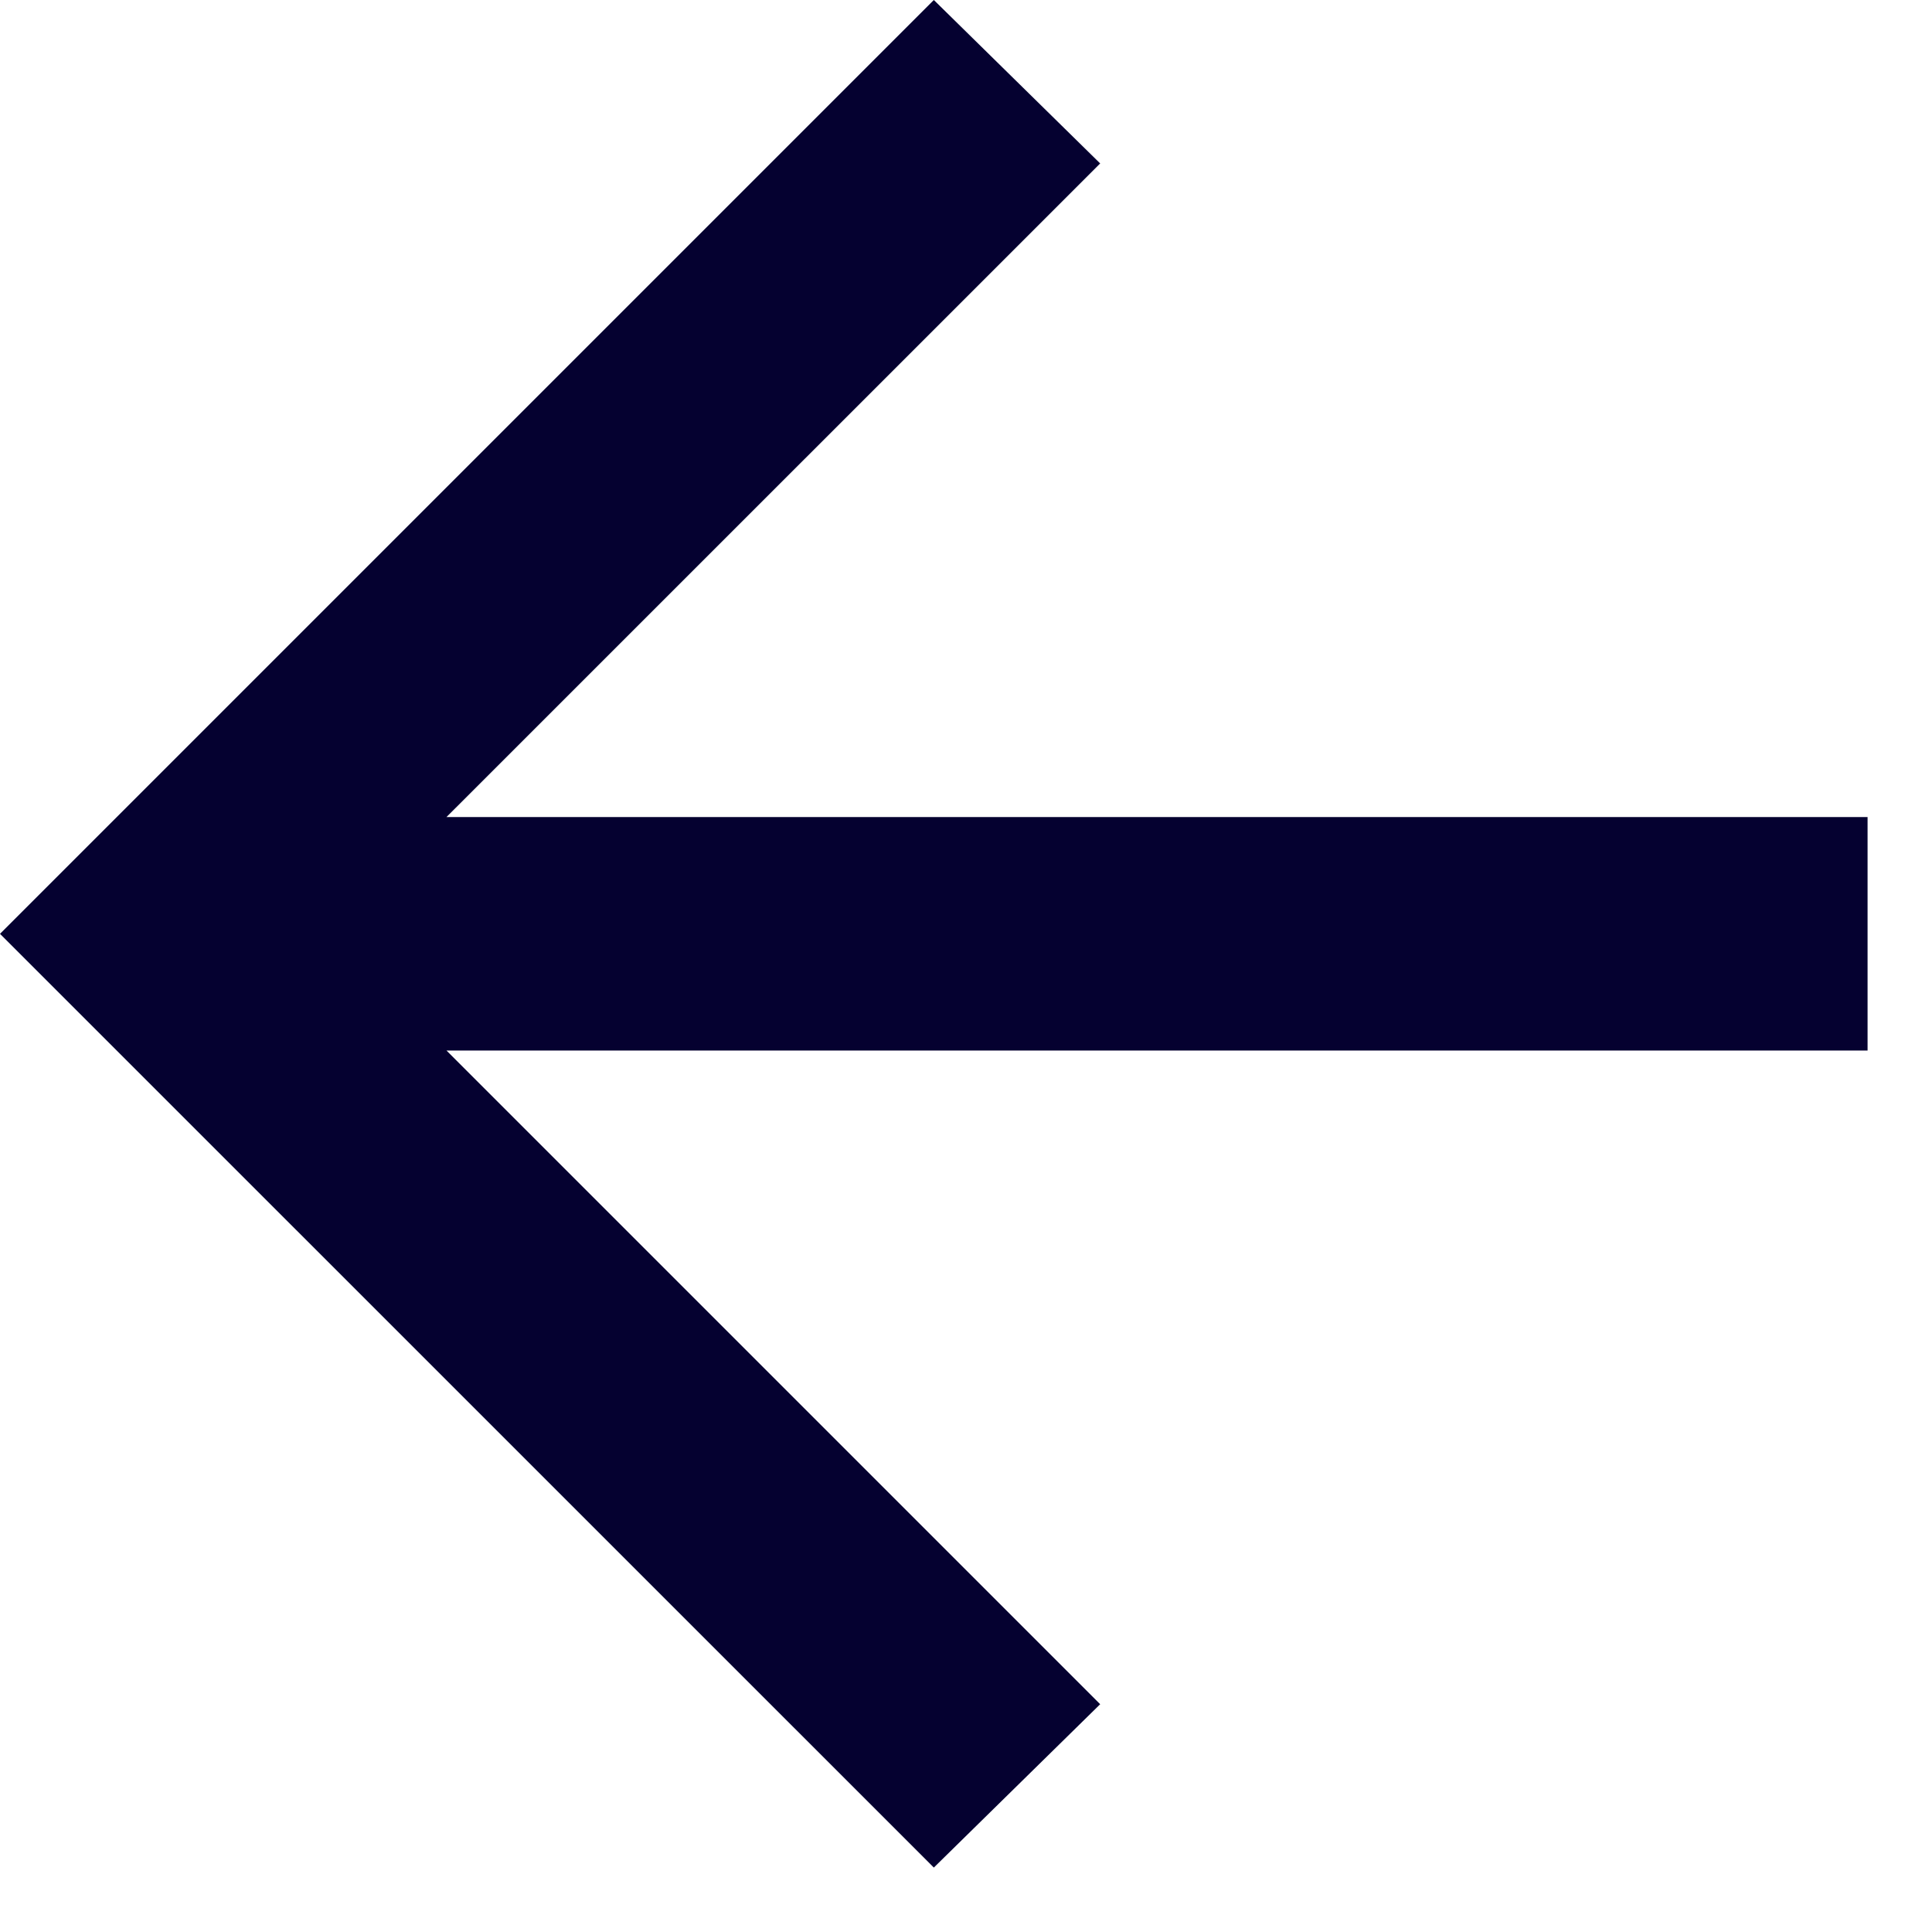
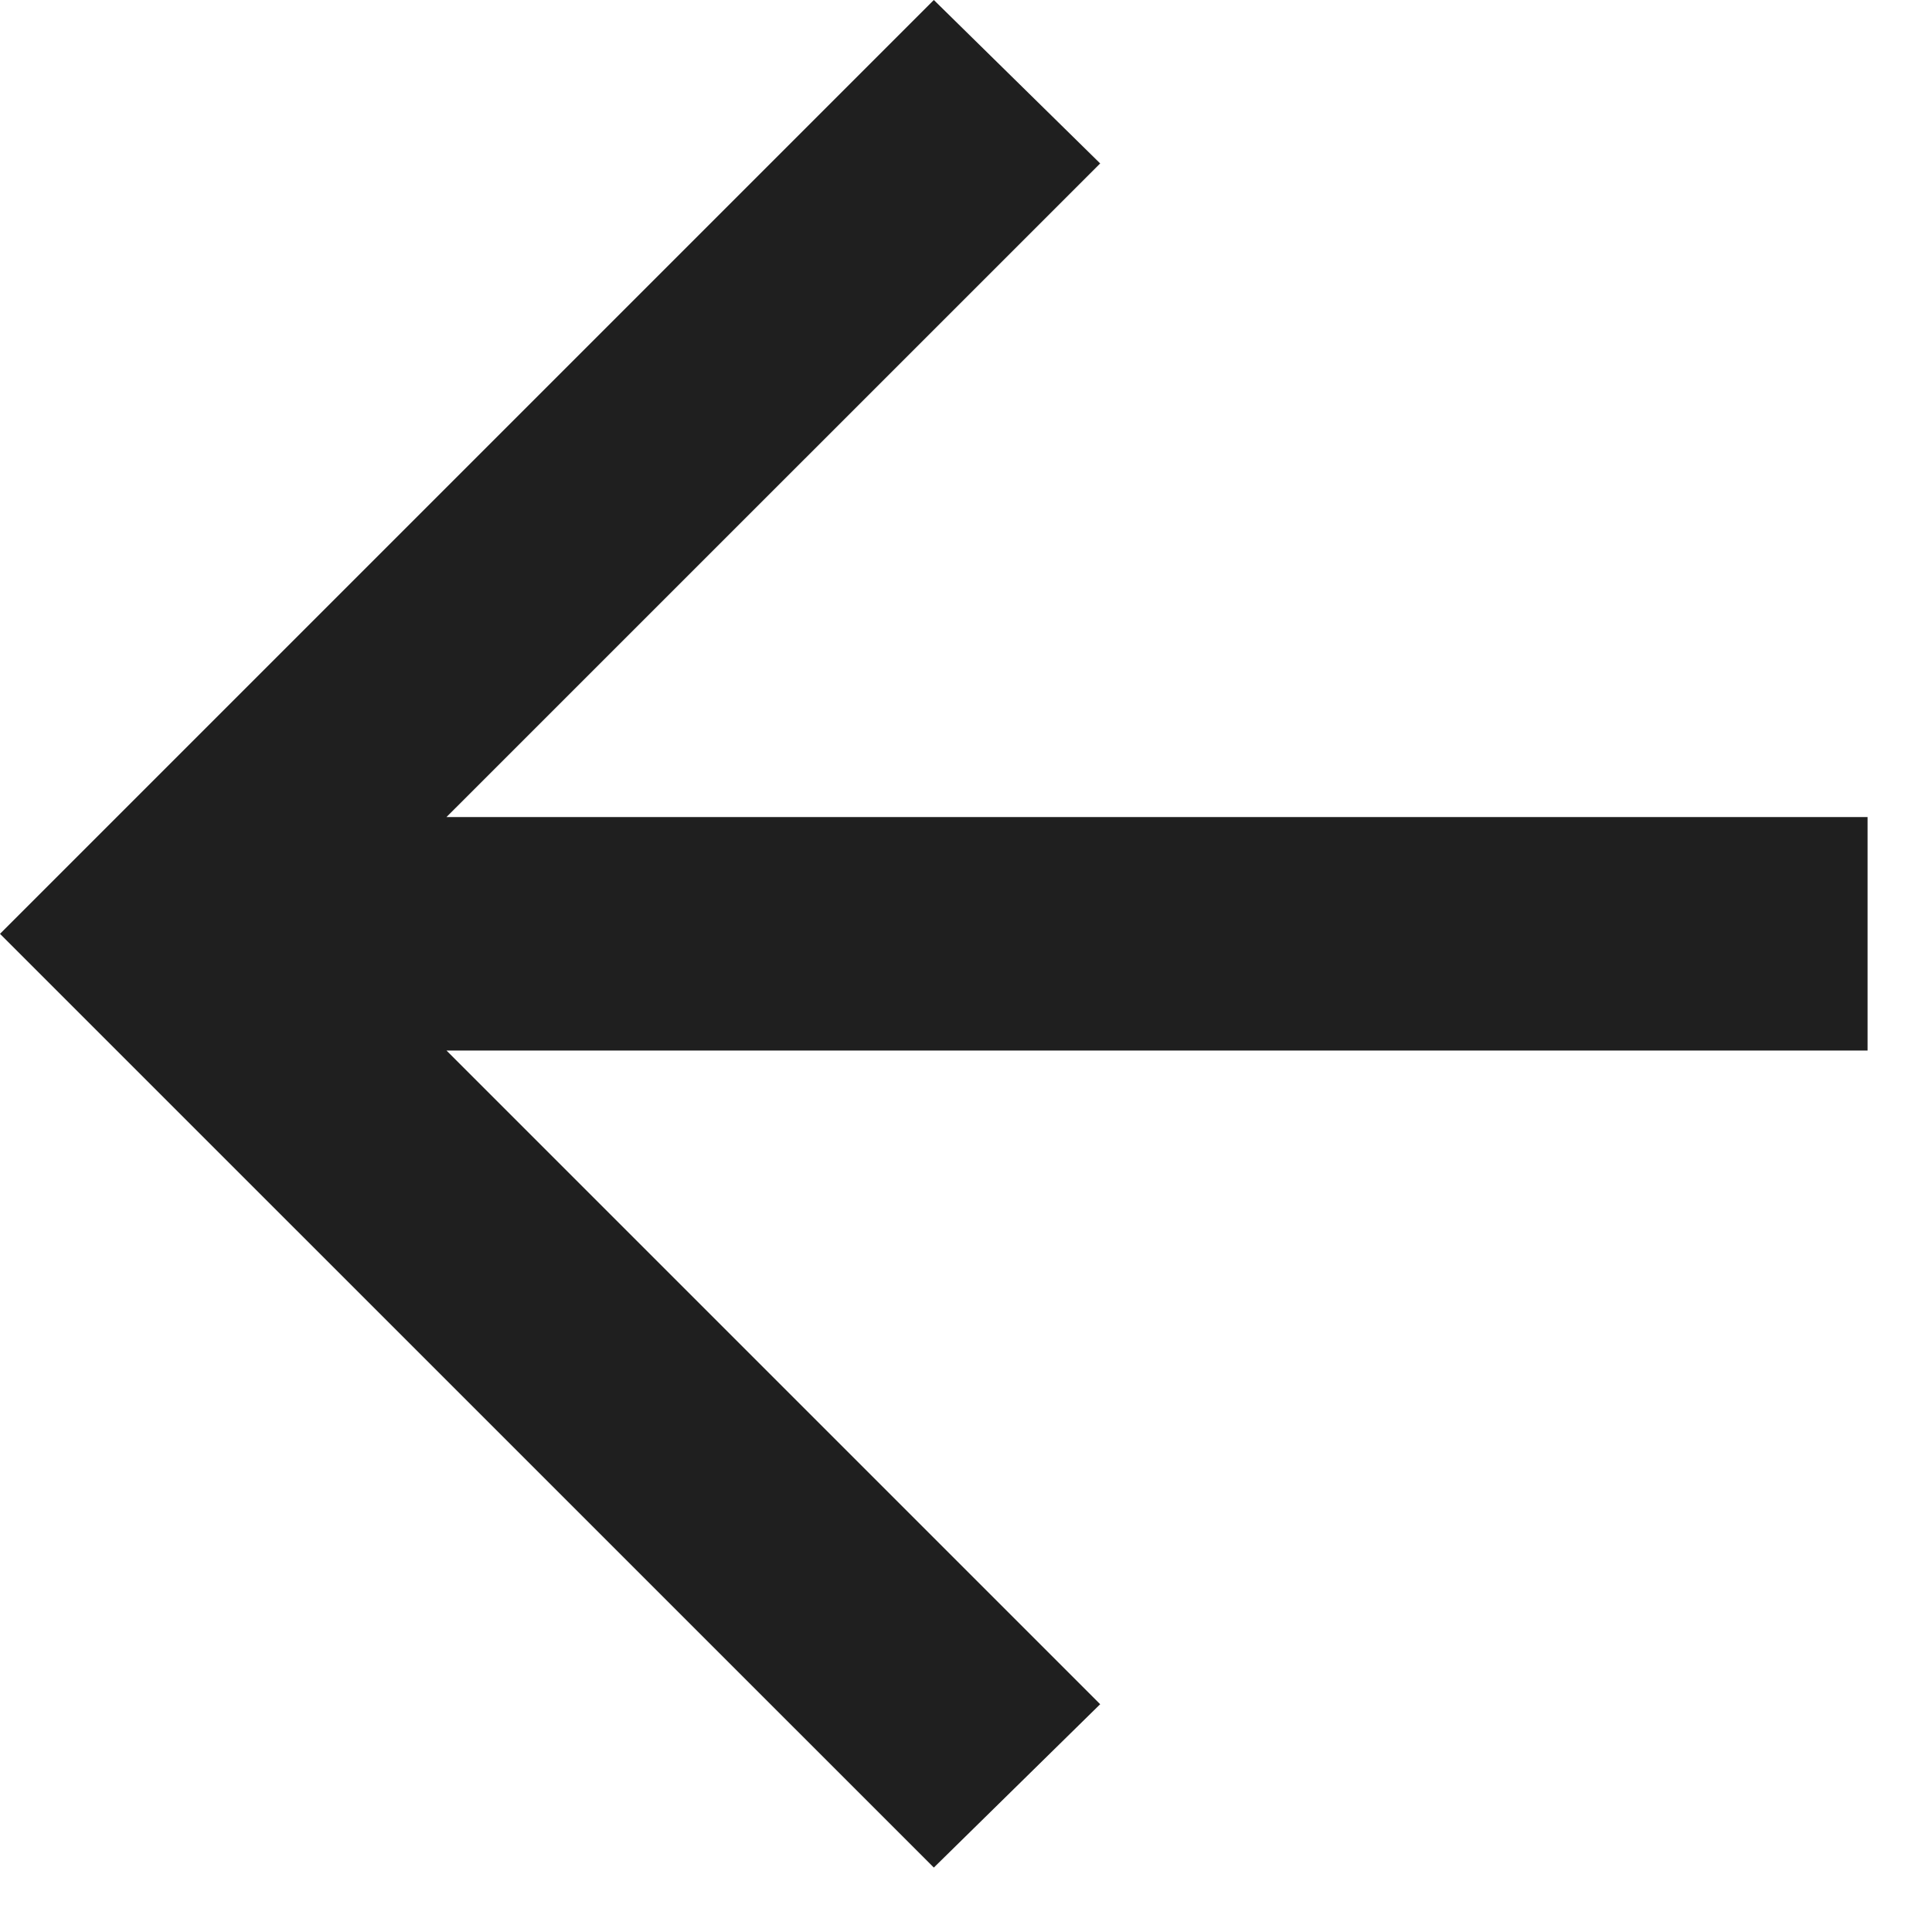
<svg xmlns="http://www.w3.org/2000/svg" width="20" height="20" viewBox="0 0 20 20" fill="none">
-   <path d="M4.622 10.875L11.389 17.642L9.667 19.333L0 9.667L9.667 0L11.389 1.692L4.622 8.458H19.333V10.875H4.622Z" fill="#050130" />
+   <path d="M4.622 10.875L11.389 17.642L9.667 19.333L0 9.667L9.667 0L11.389 1.692L4.622 8.458H19.333V10.875H4.622Z" fill="#1F1F1F" />
</svg>
